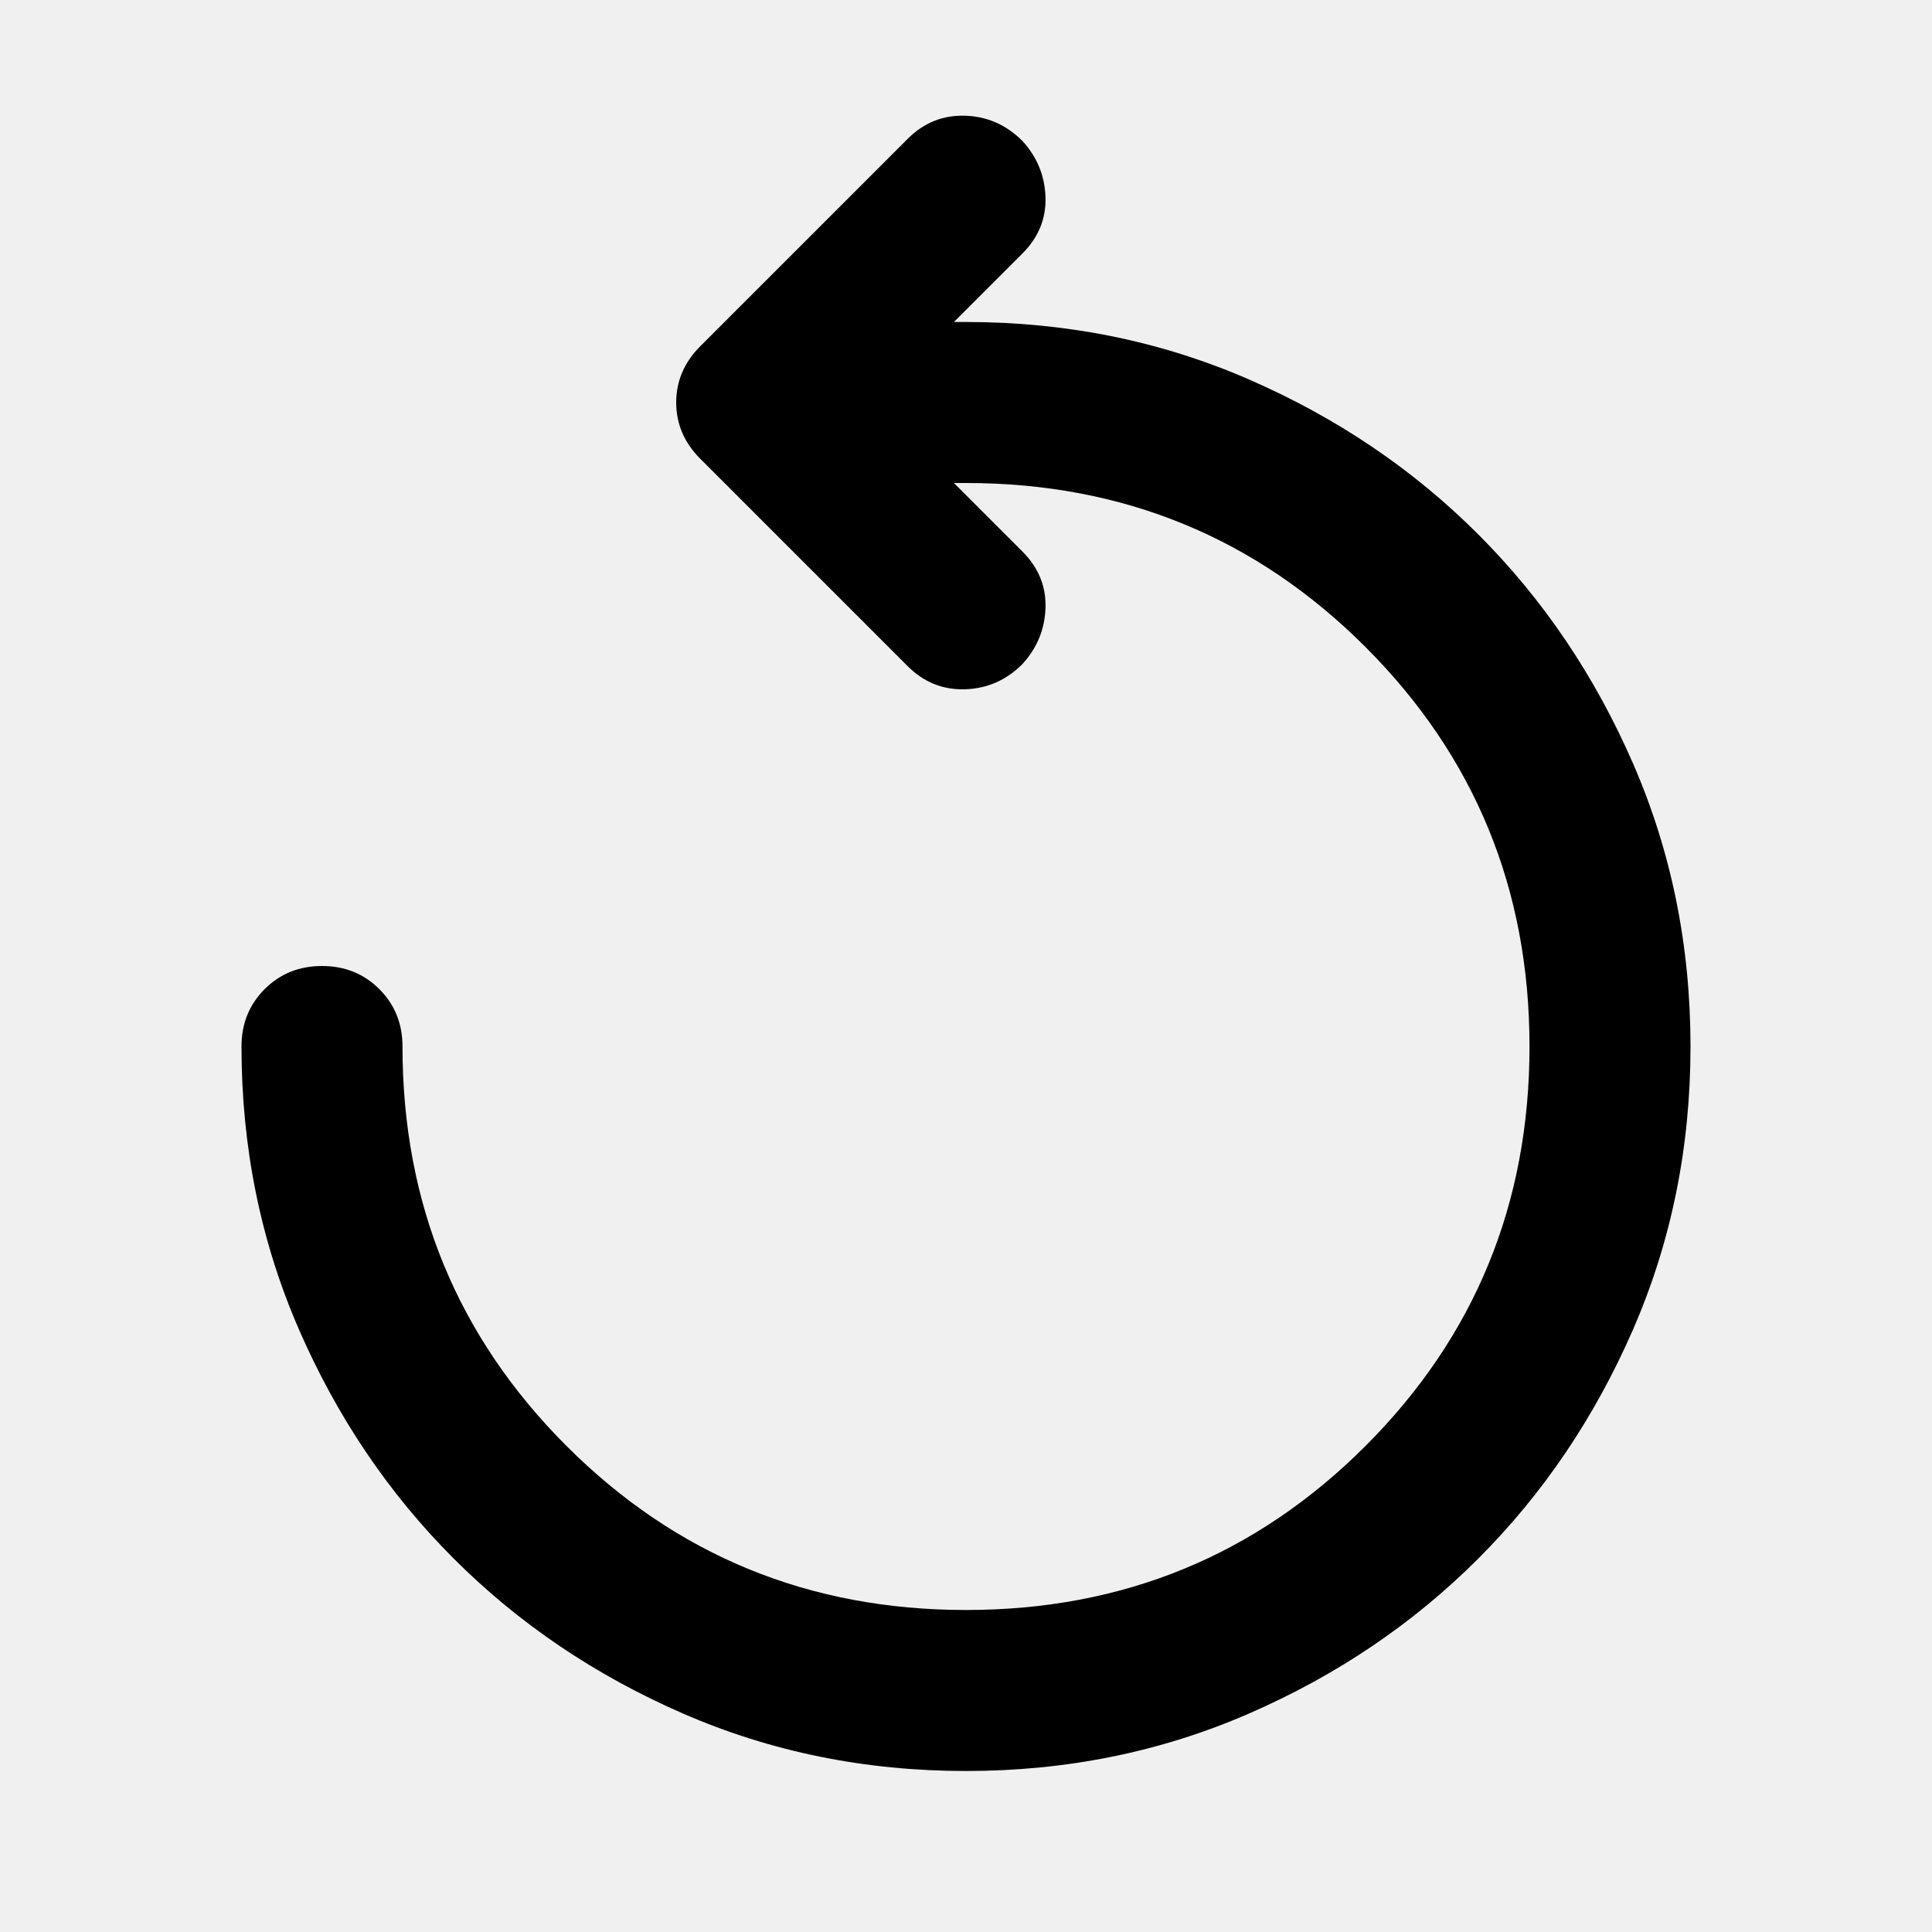
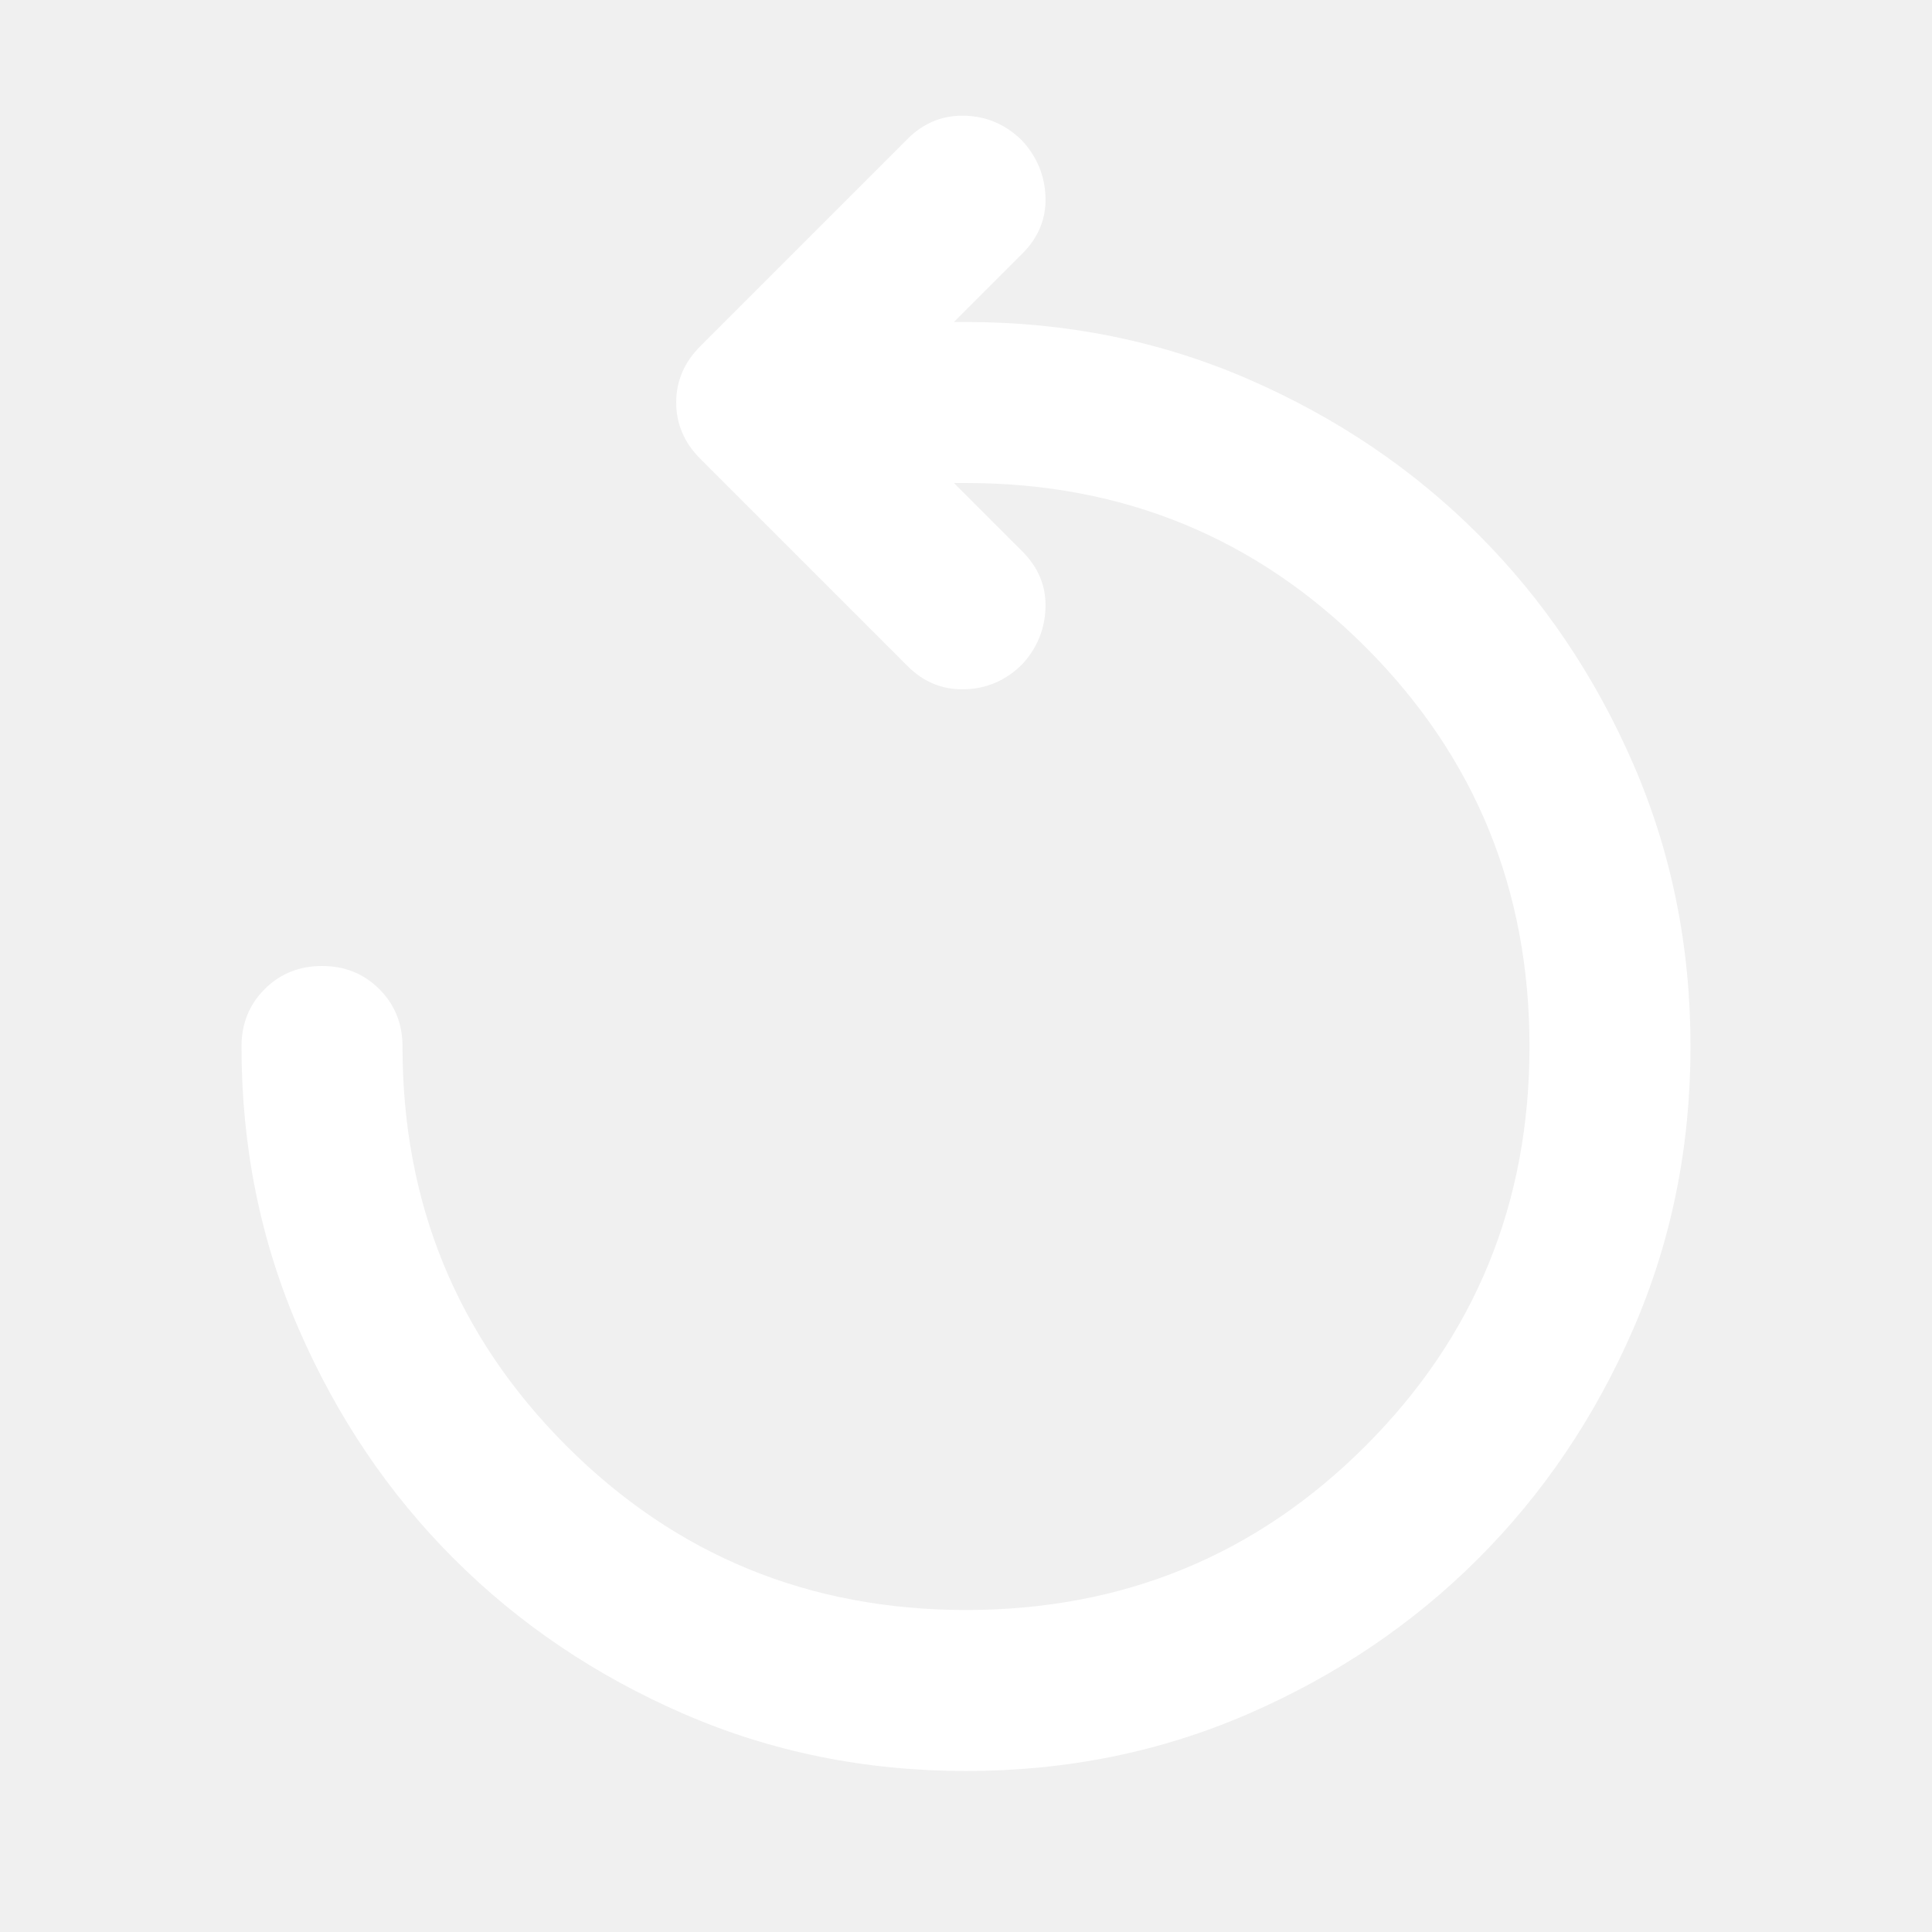
- <svg xmlns="http://www.w3.org/2000/svg" height="24" viewBox="0 -960 960 960" width="24">
+ <svg xmlns="http://www.w3.org/2000/svg" height="24" viewBox="0 -960 960 960" width="24" fill="#fff">
  <path d="M480-80q-75 0-140.5-28.5t-114-77q-48.5-48.5-77-114T120-440q0-17 11.5-28.5T160-480q17 0 28.5 11.5T200-440q0 117 81.5 198.5T480-160q117 0 198.5-81.5T760-440q0-117-81.5-198.5T480-720h-6l34 34q12 12 11.5 28T508-630q-12 12-28.5 12.5T451-629L348-732q-12-12-12-28t12-28l103-103q12-12 28.5-11.5T508-890q11 12 11.5 28T508-834l-34 34h6q75 0 140.5 28.5t114 77q48.5 48.5 77 114T840-440q0 75-28.5 140.5t-77 114q-48.5 48.5-114 77T480-80Z" />
</svg>
